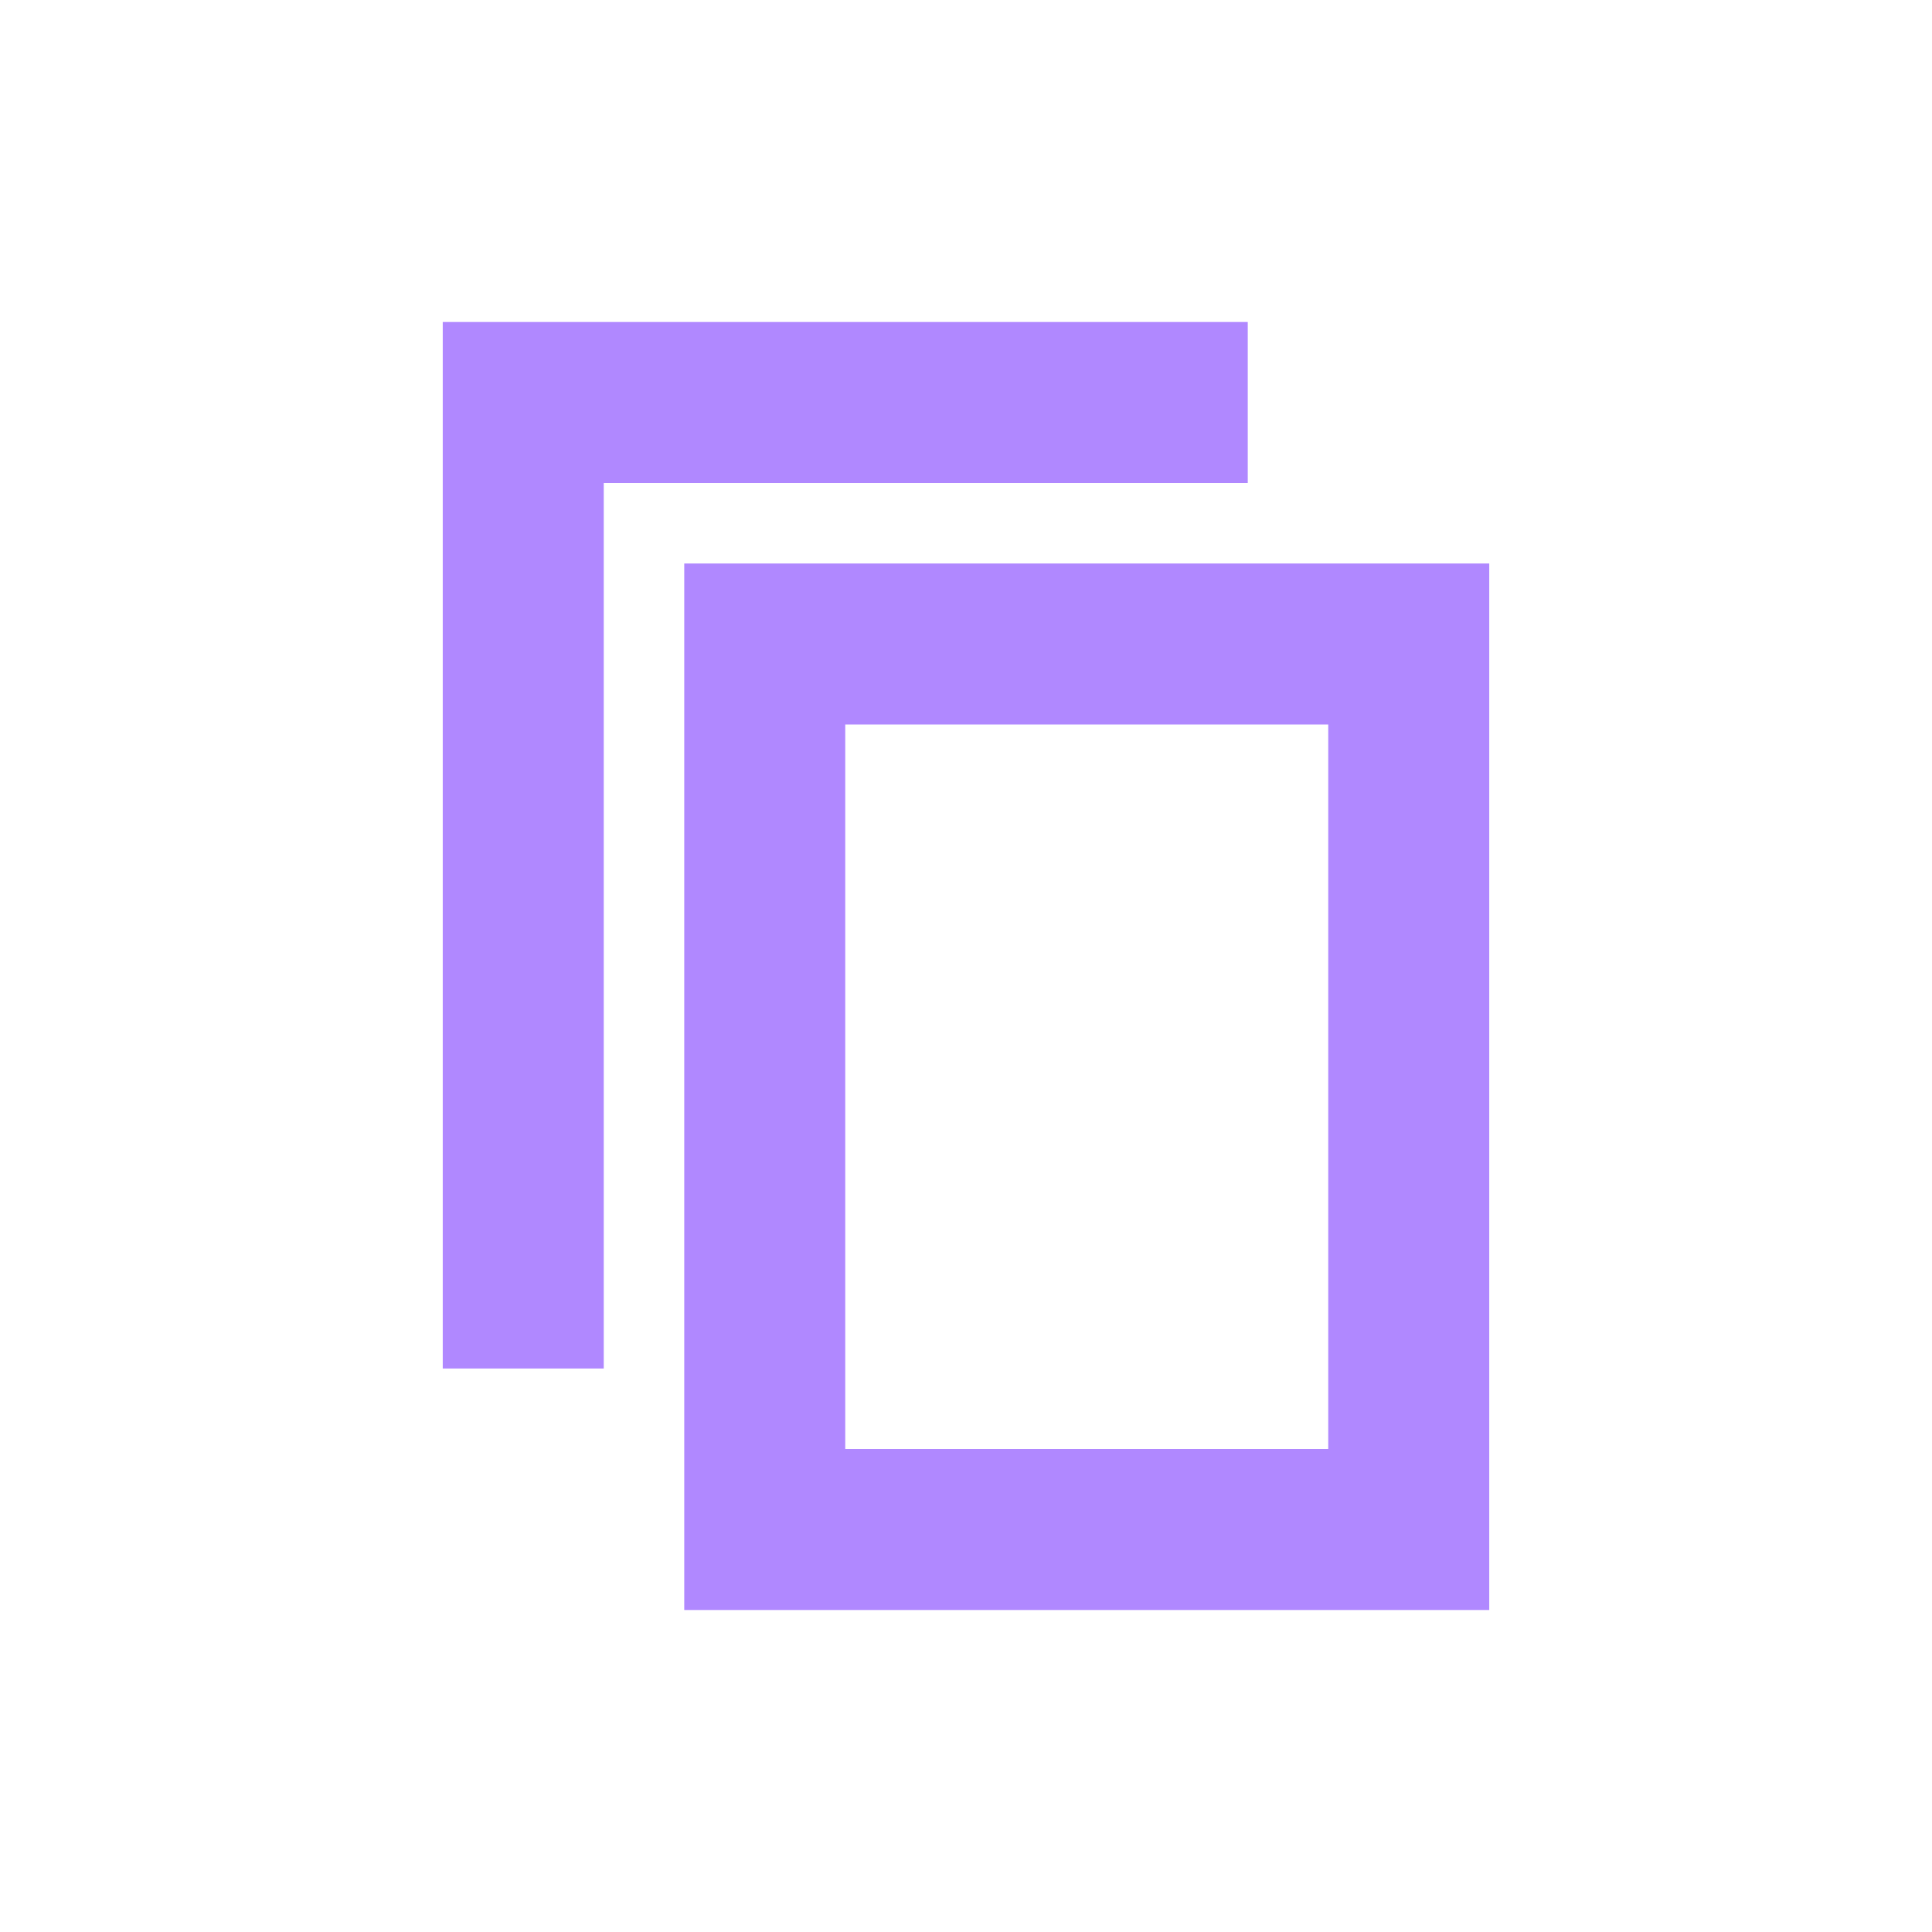
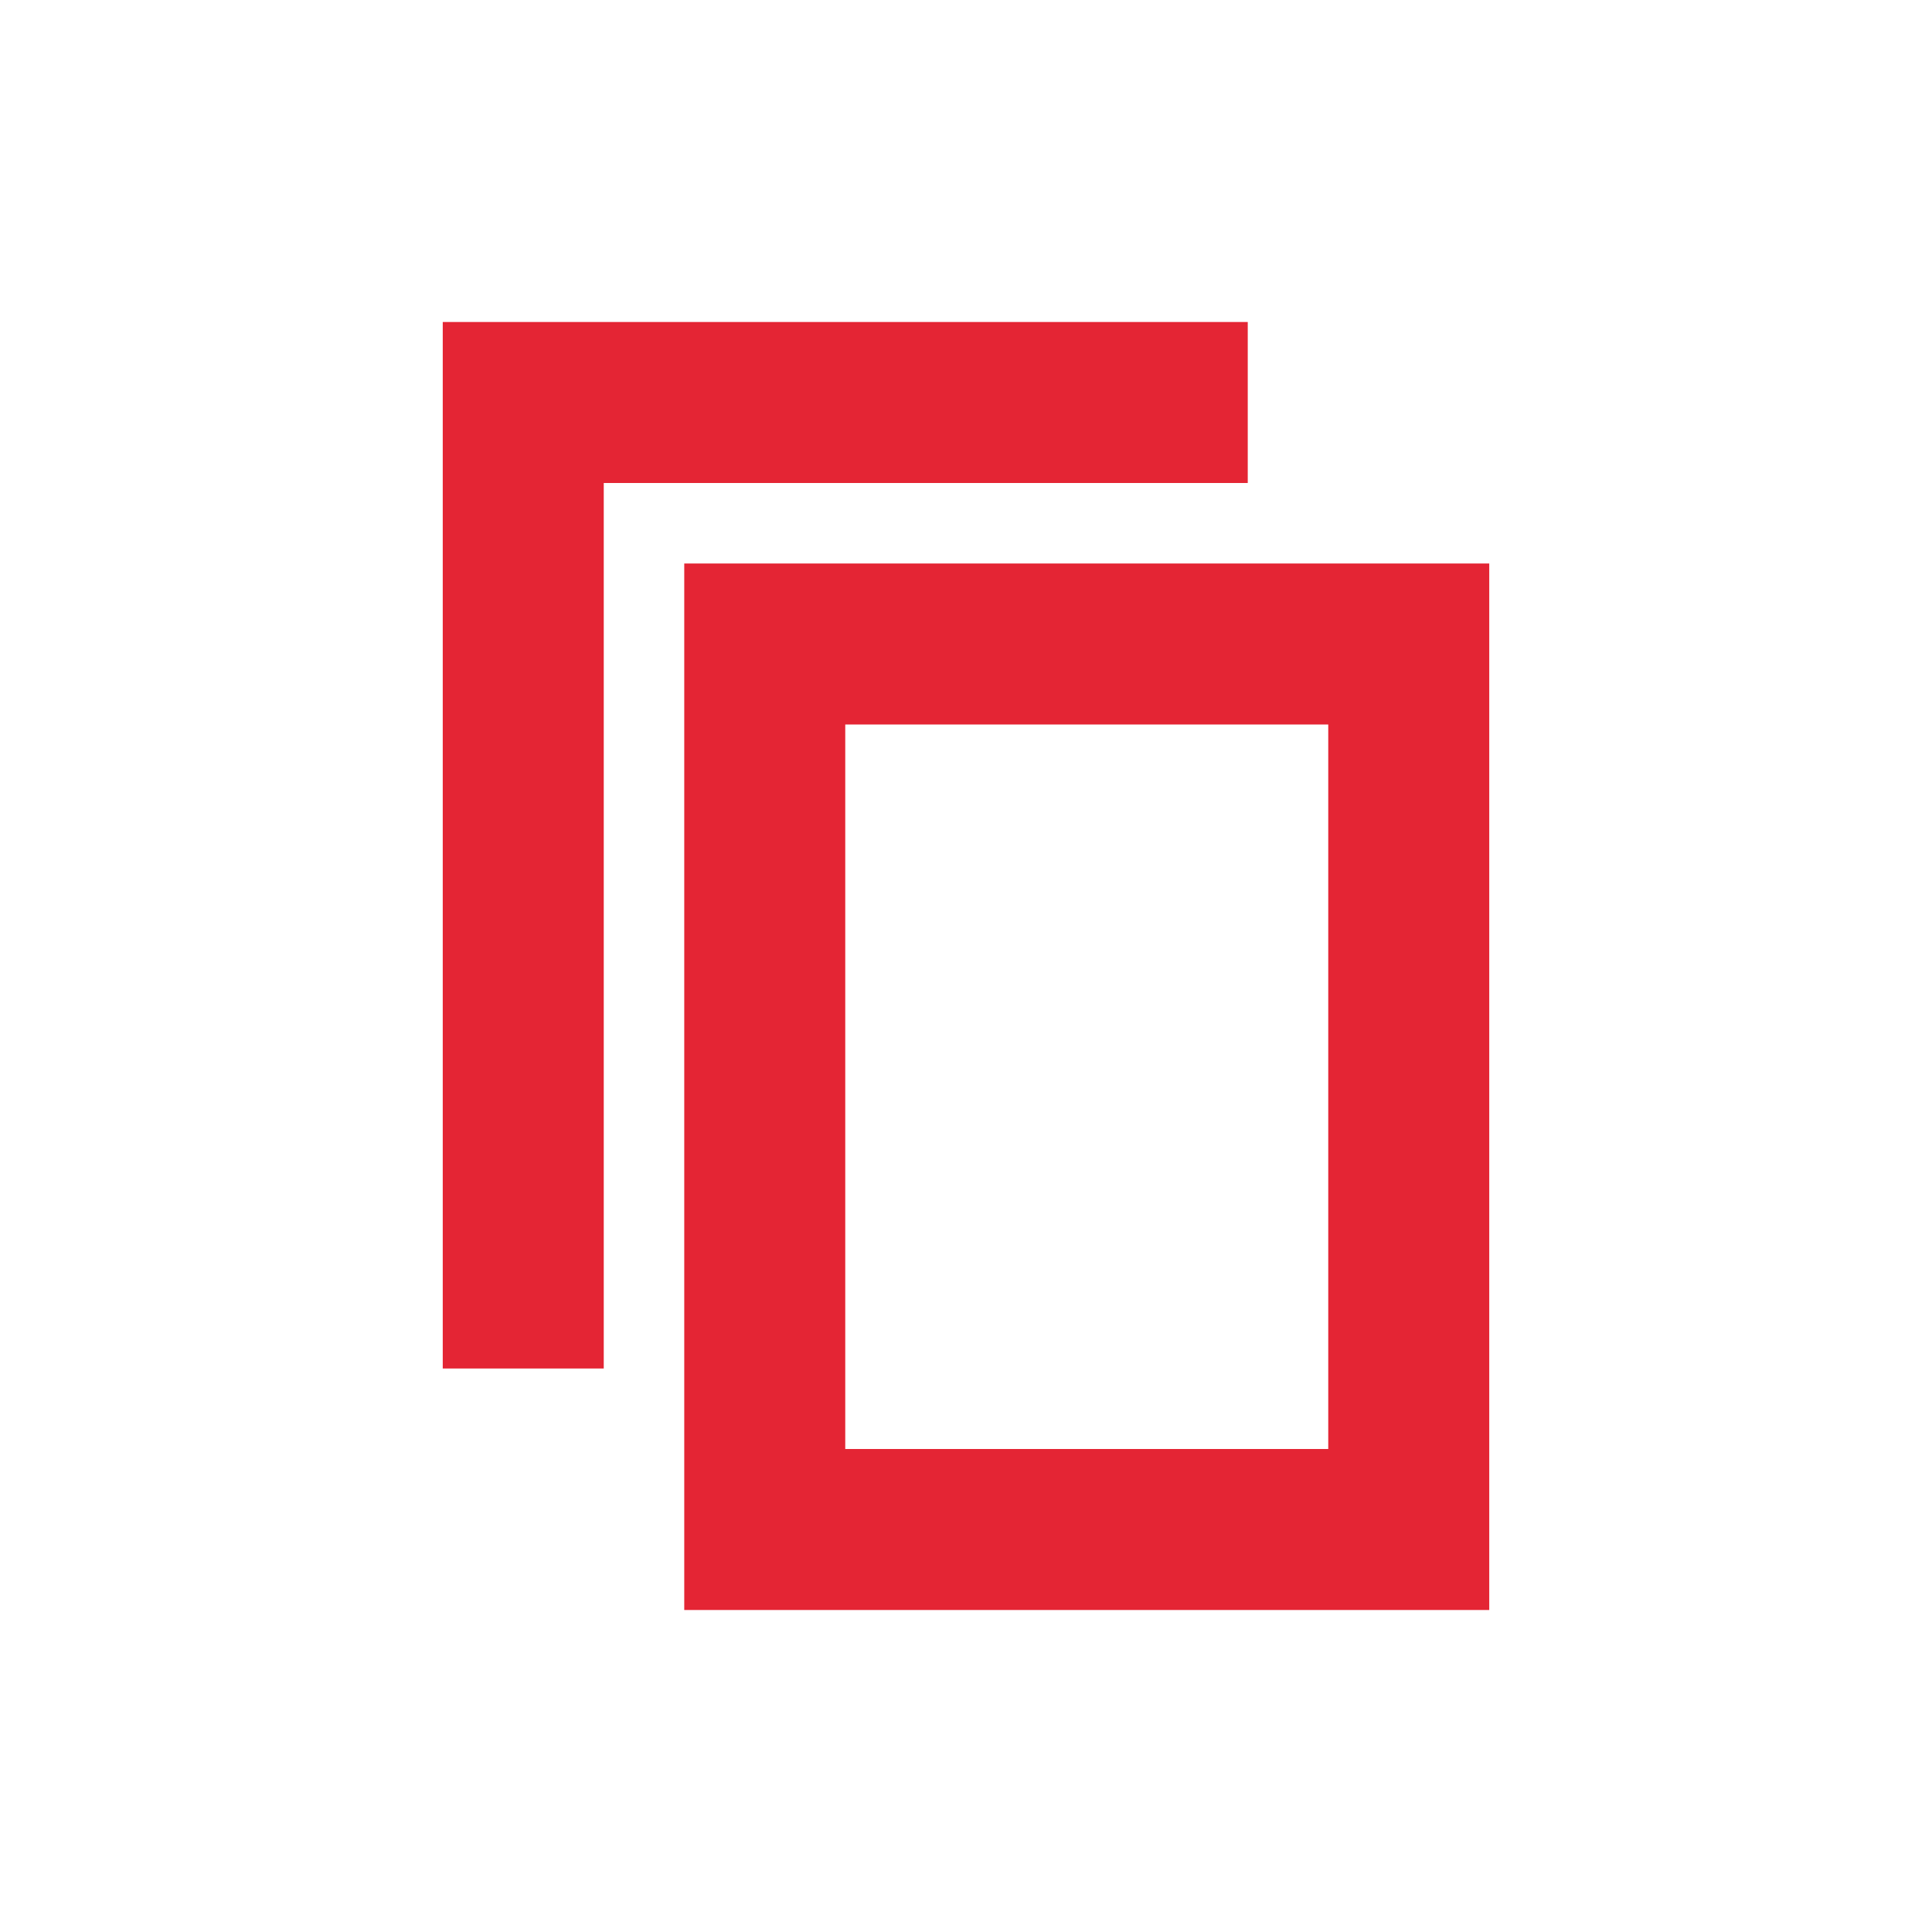
<svg xmlns="http://www.w3.org/2000/svg" width="24px" height="24px" viewBox="0 0 24 24" version="1.1">
  <g id="Artboard" stroke="none" stroke-width="1" fill="none" fill-rule="evenodd">
    <g id="ic-copy-liliac" transform="translate(2, 2)">
-       <g id="Group_8993" transform="translate(3, 2)" fill="#B088FF" fill-rule="nonzero">
+       <g id="Group_8993" transform="translate(3, 2)" fill="#E42534" fill-rule="nonzero">
        <polygon id="Path_18959" points="2.5 13 0.5 13 0.5 0 10.5 0 10.5 2 2.5 2" />
      </g>
      <polygon id="Rectangle_4640" points="0 0 20 0 20 20 0 20" />
-       <g id="Group_8994" transform="translate(6, 5)" fill="#B088FF" fill-rule="nonzero">
+       <g id="Group_8994" transform="translate(6, 5)" fill="#E42534" fill-rule="nonzero">
        <path d="M10.5,13 L0.5,13 L0.5,0 L10.5,0 L10.5,13 Z M2.5,11 L8.5,11 L8.5,2 L2.5,2 L2.5,11 Z" id="Path_18960" />
      </g>
    </g>
  </g>
</svg>
